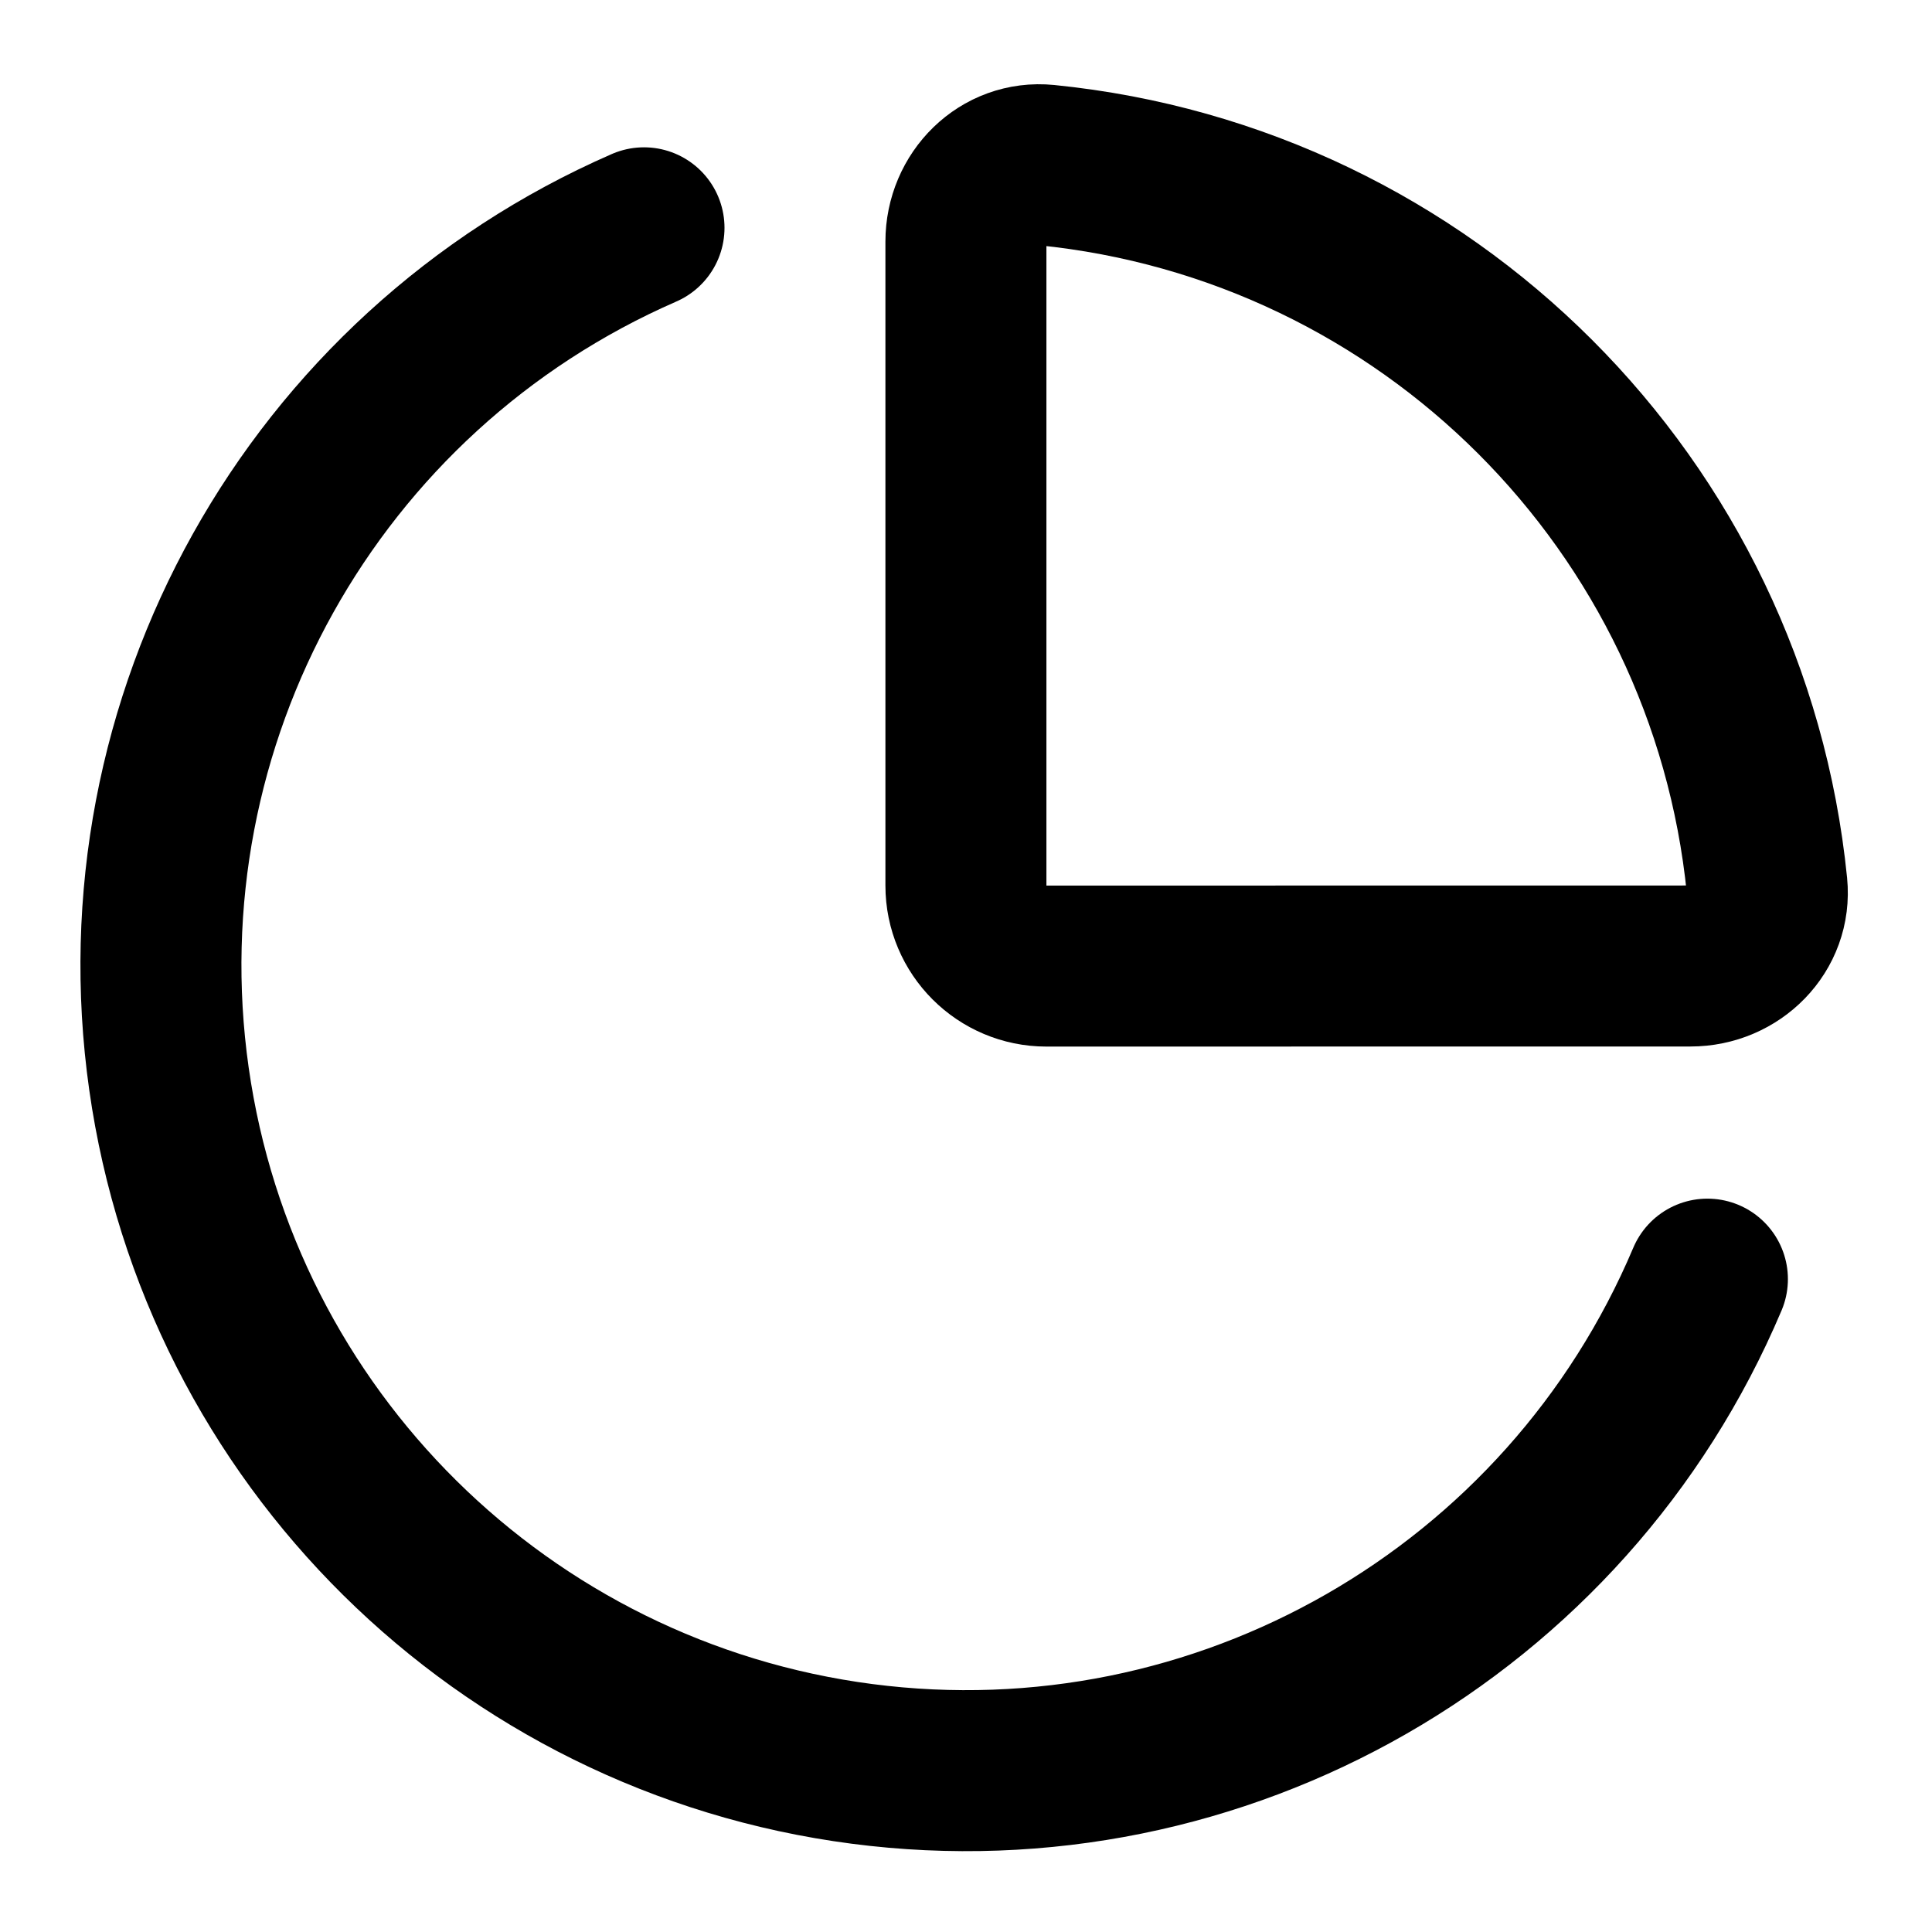
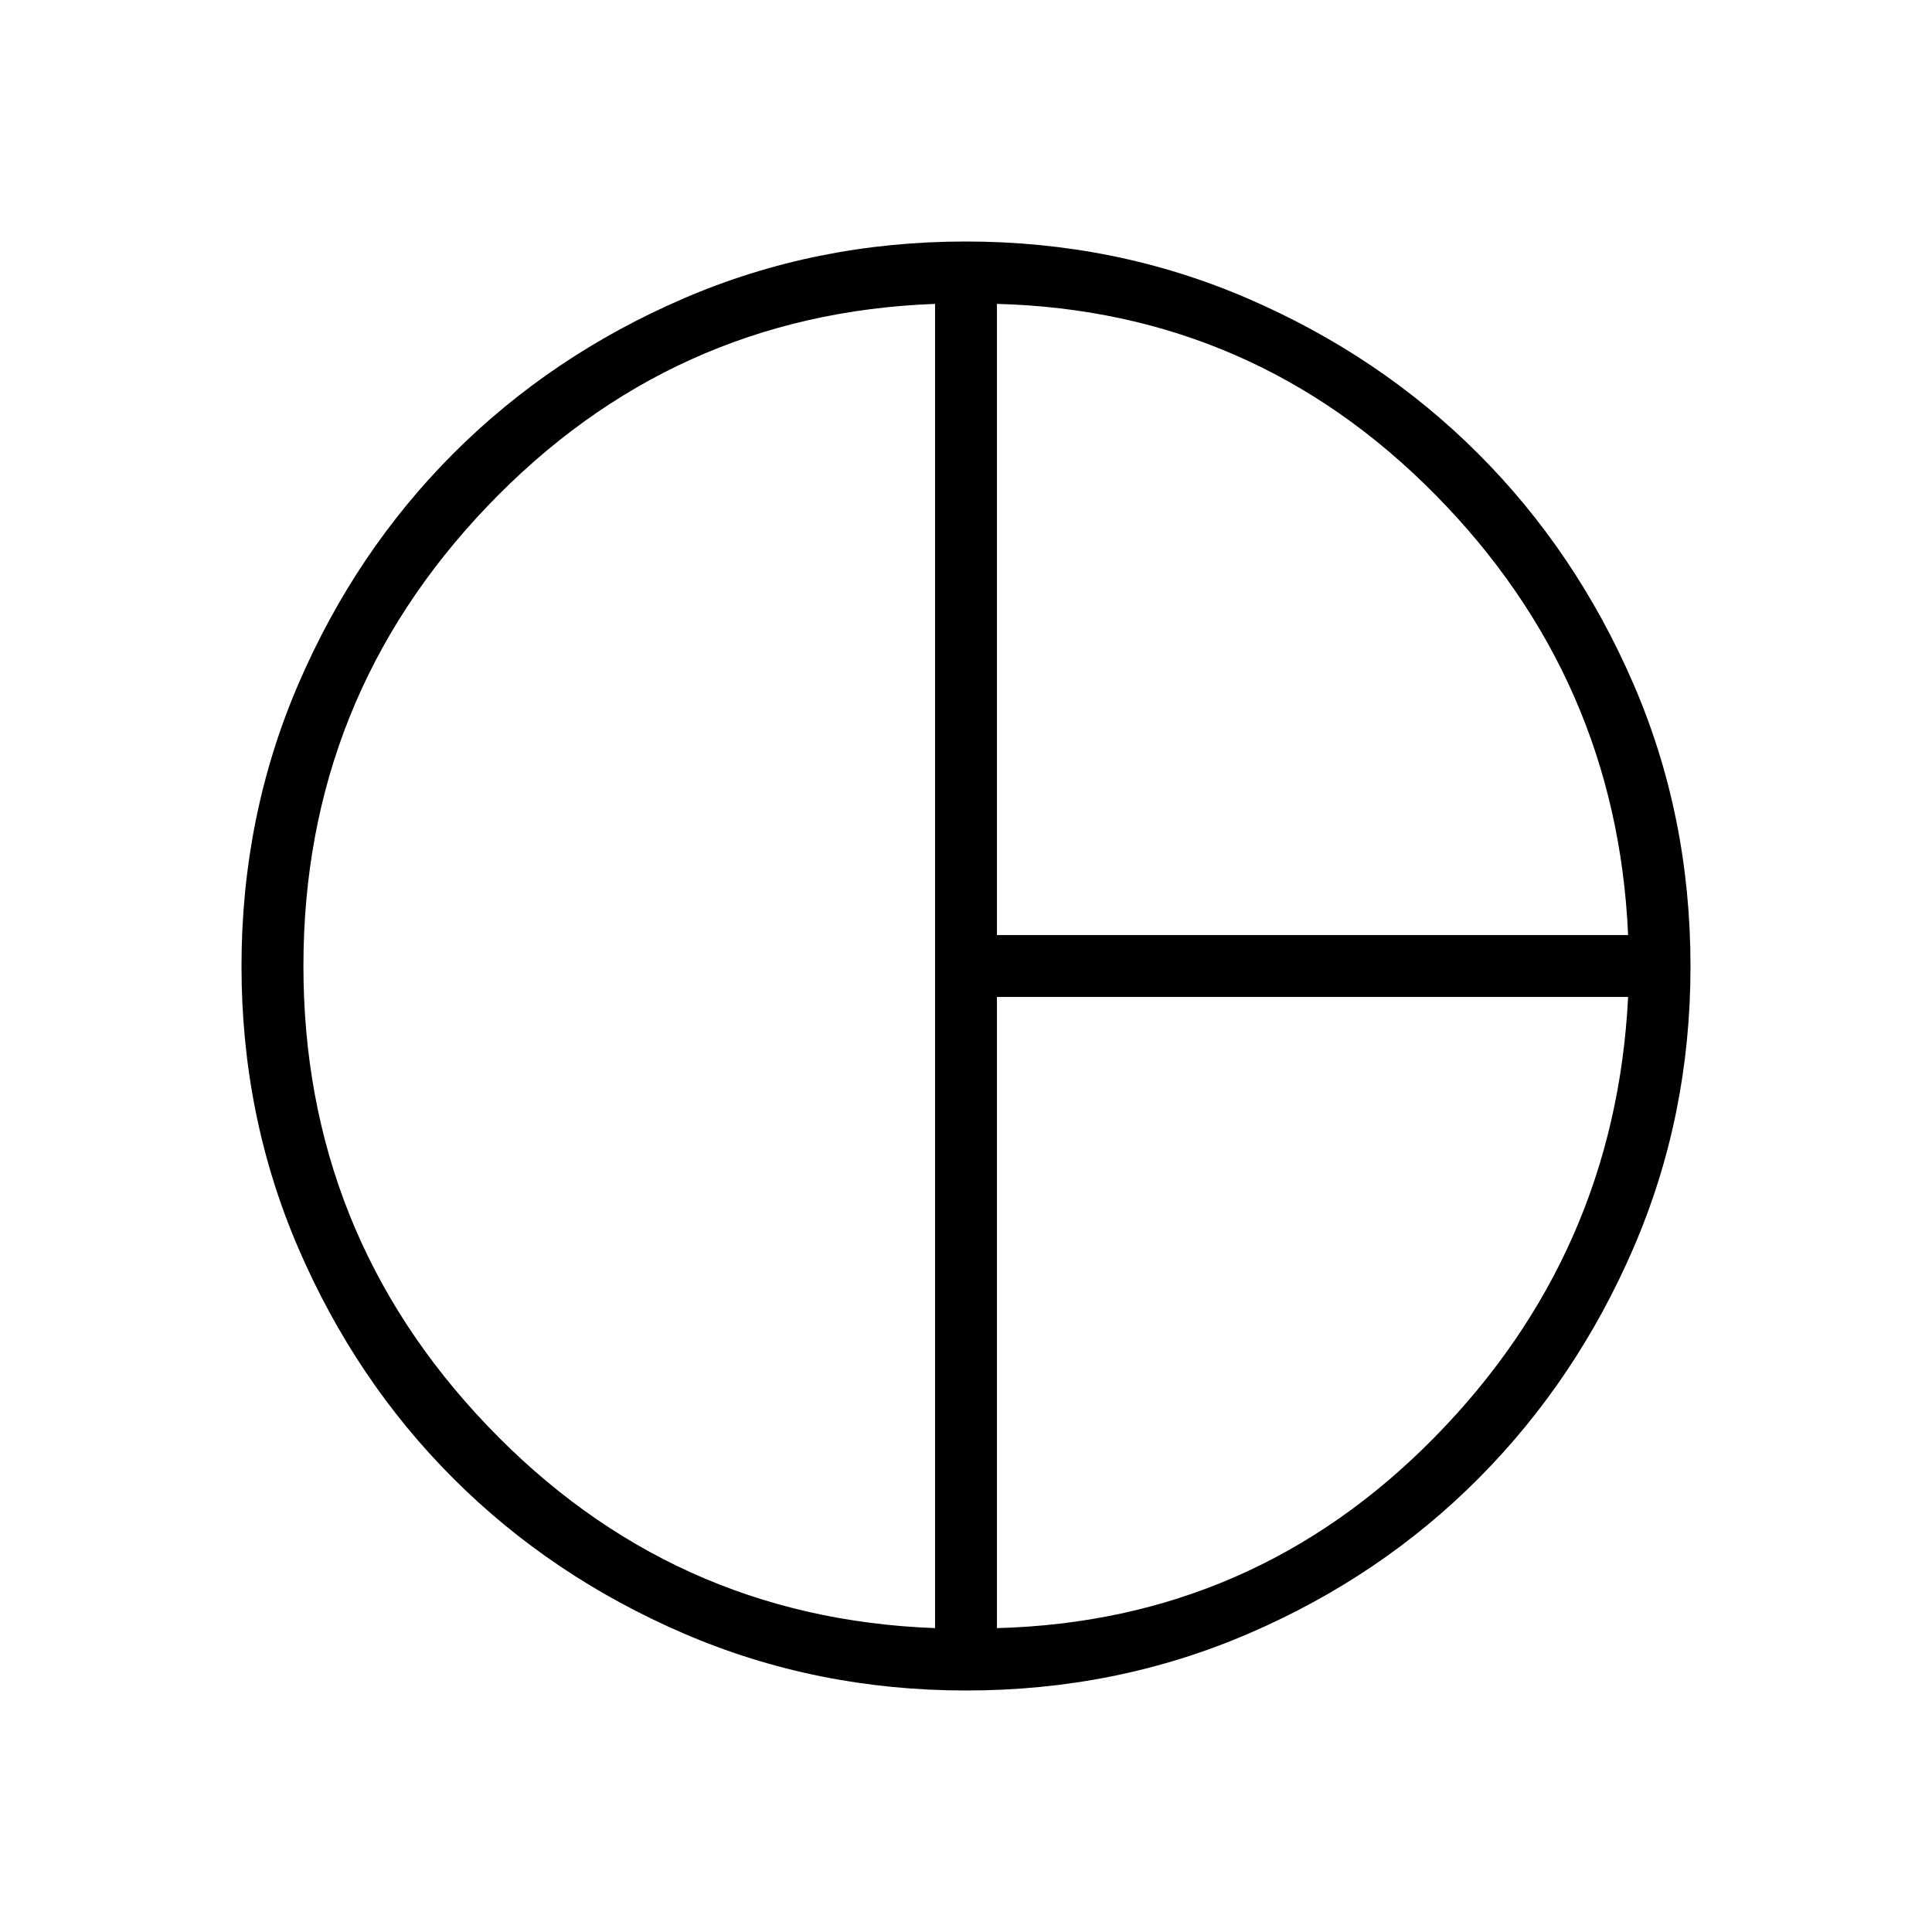
- <svg xmlns="http://www.w3.org/2000/svg" width="24" height="24" viewBox="0 0 24 24" fill="none" stroke="currentColor" stroke-width="2" stroke-linecap="round" stroke-linejoin="round">
-   <path d="M21 12c.552 0 1.005-.449.95-.998a10 10 0 0 0-8.953-8.951c-.55-.055-.998.398-.998.95v8a1 1 0 0 0 1 1z" />
-   <path d="M21.21 15.89A10 10 0 1 1 8 2.83" />
+ <svg xmlns="http://www.w3.org/2000/svg" width="24" height="24" viewBox="0 -960 960 960" fill="currentColor">
+   <path d="M495.38-495.38H809q-5.62-127.39-95.81-218.81Q623-805.62 495.38-809v313.62ZM464.62-151v-658q-131 4.85-222.43 100.54-91.42 95.69-91.42 228.46t91.42 228.46Q333.62-155.85 464.62-151Zm30.76 0q127.62-3.38 217.43-94.81 89.81-91.42 96.19-218.81H495.38V-151ZM480-480Zm.13 360q-74.67 0-140.41-28.34-65.73-28.34-114.36-76.92-48.63-48.58-76.99-114.26Q120-405.19 120-479.87q0-74.67 28.34-140.41 28.34-65.73 76.92-114.36 48.58-48.63 114.26-76.99Q405.19-840 479.87-840q74.67 0 140.36 28.42 65.69 28.43 114.31 77.04 48.61 48.62 77.04 114.22Q840-554.72 840-479.76q0 74.3-28.34 139.88-28.34 65.59-76.92 114.43-48.58 48.85-114.26 77.15Q554.81-120 480.13-120Z" />
</svg>
